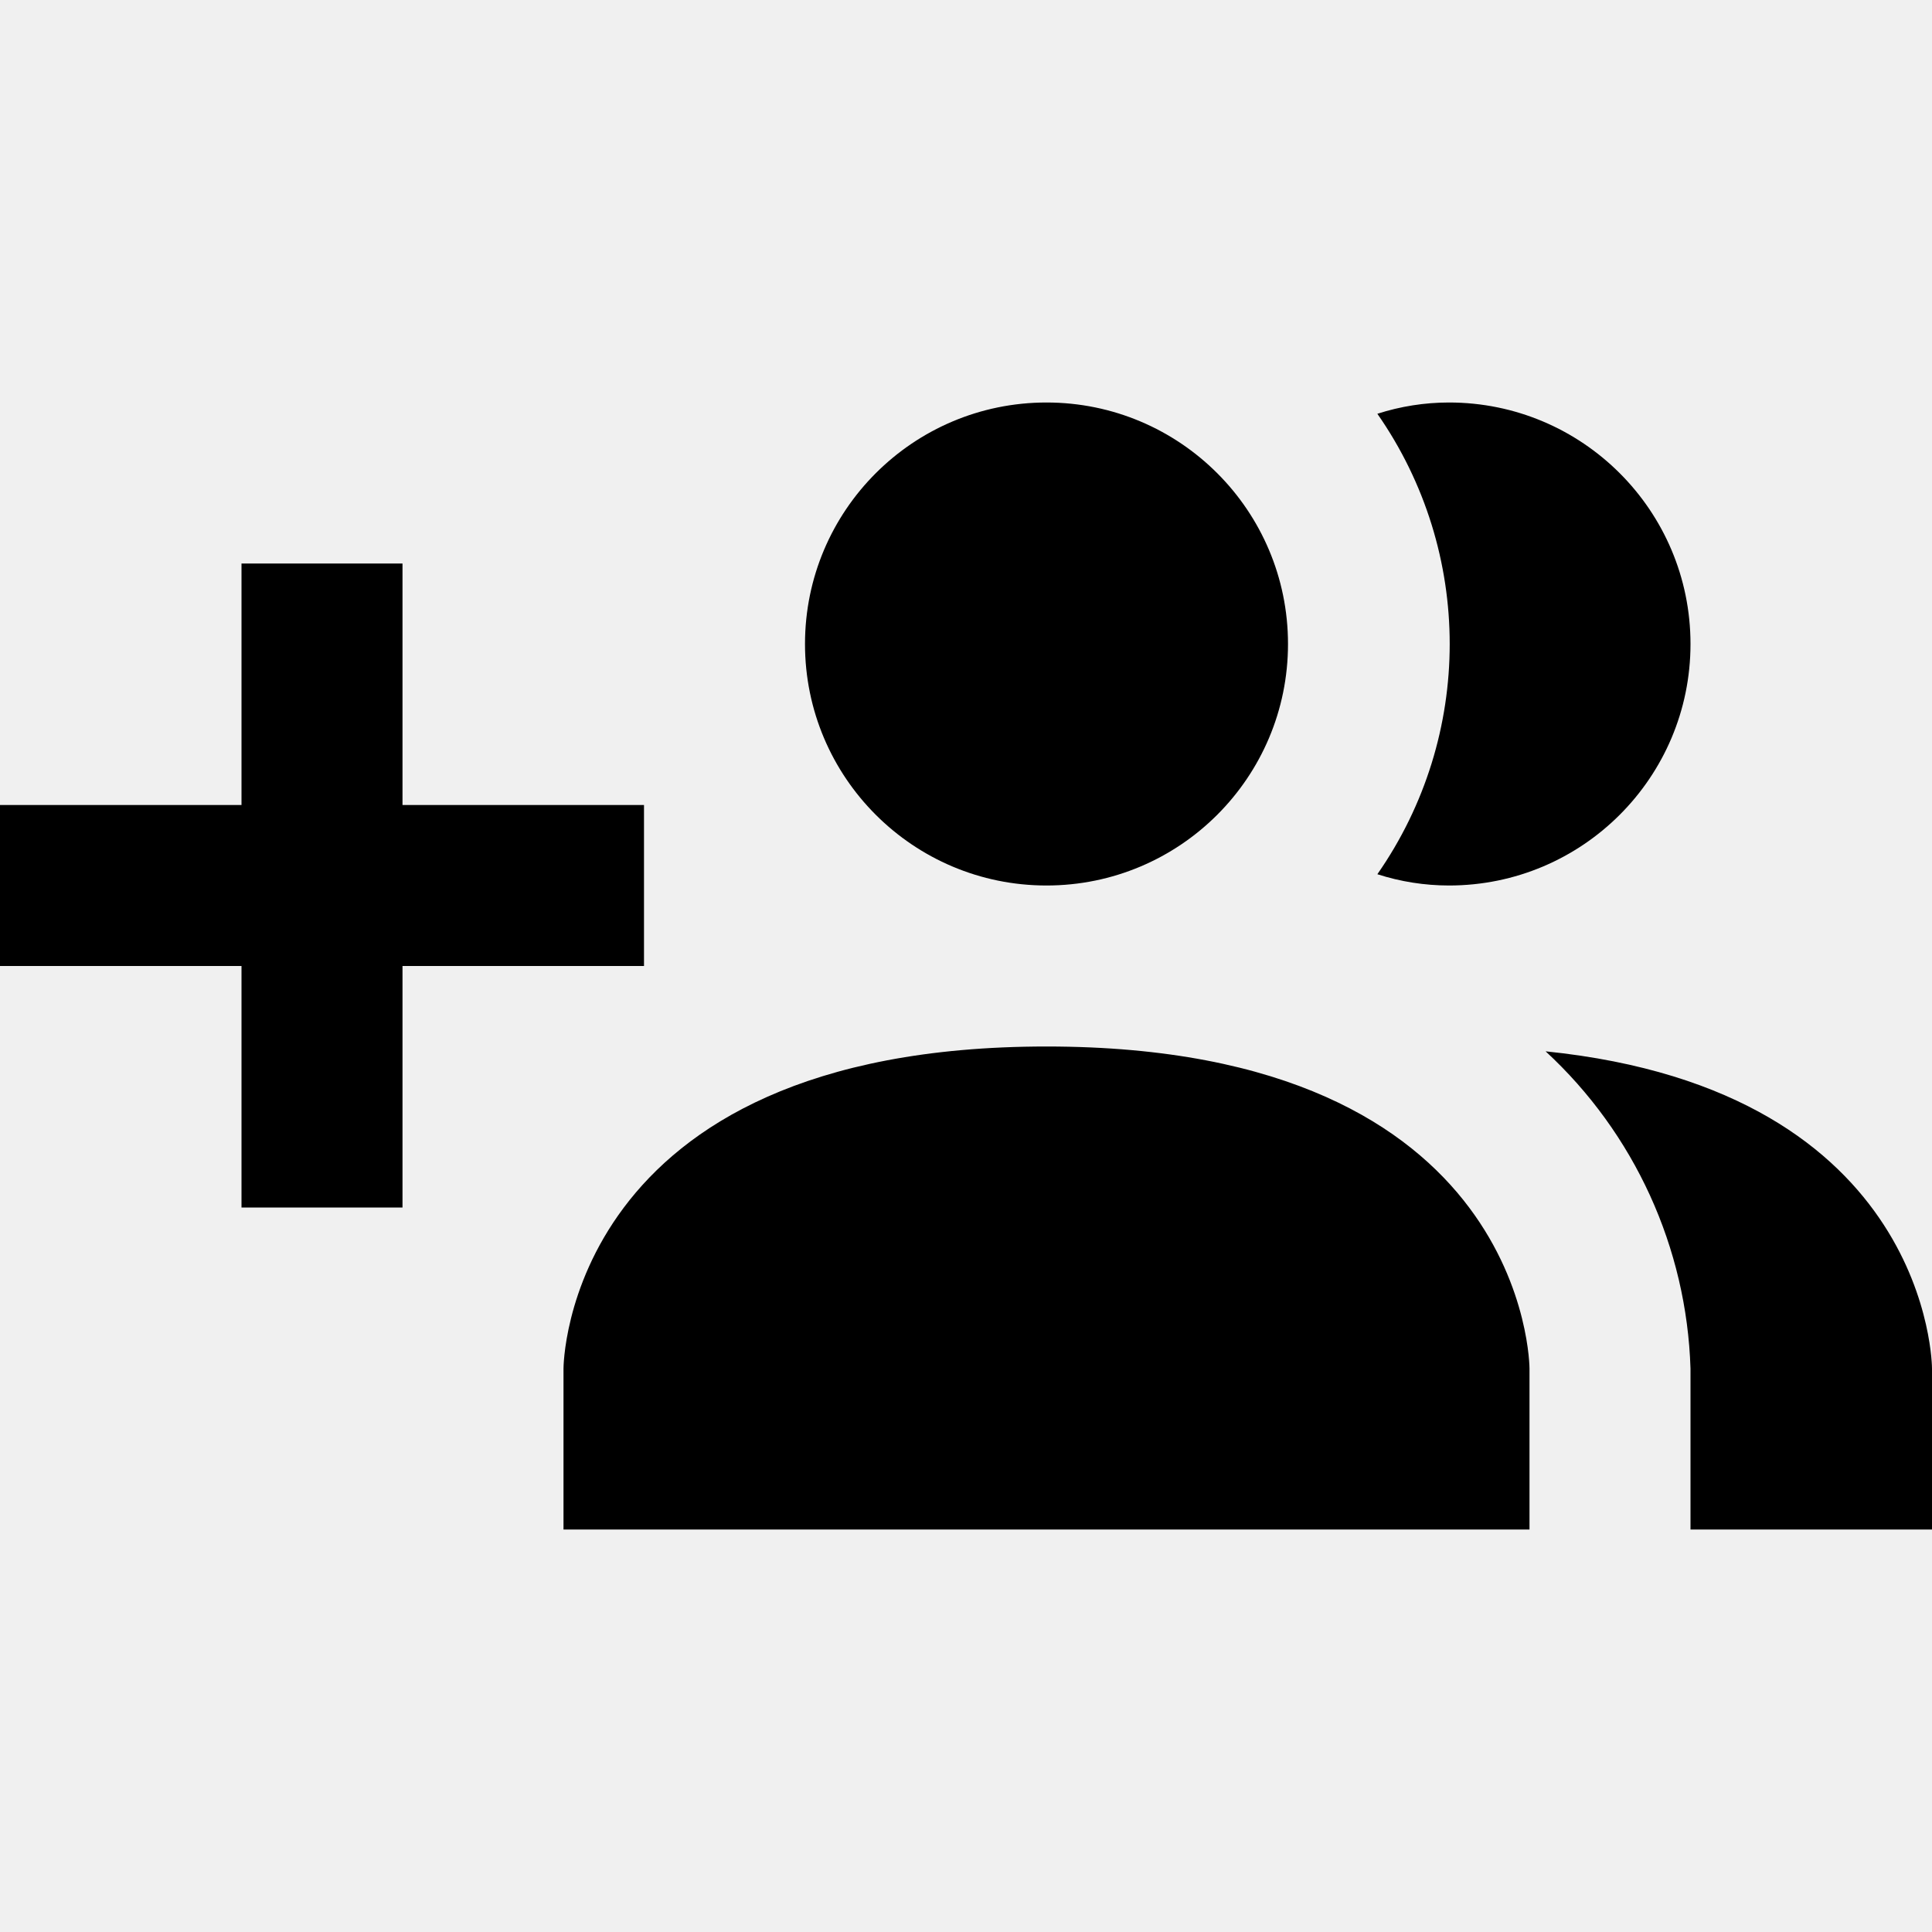
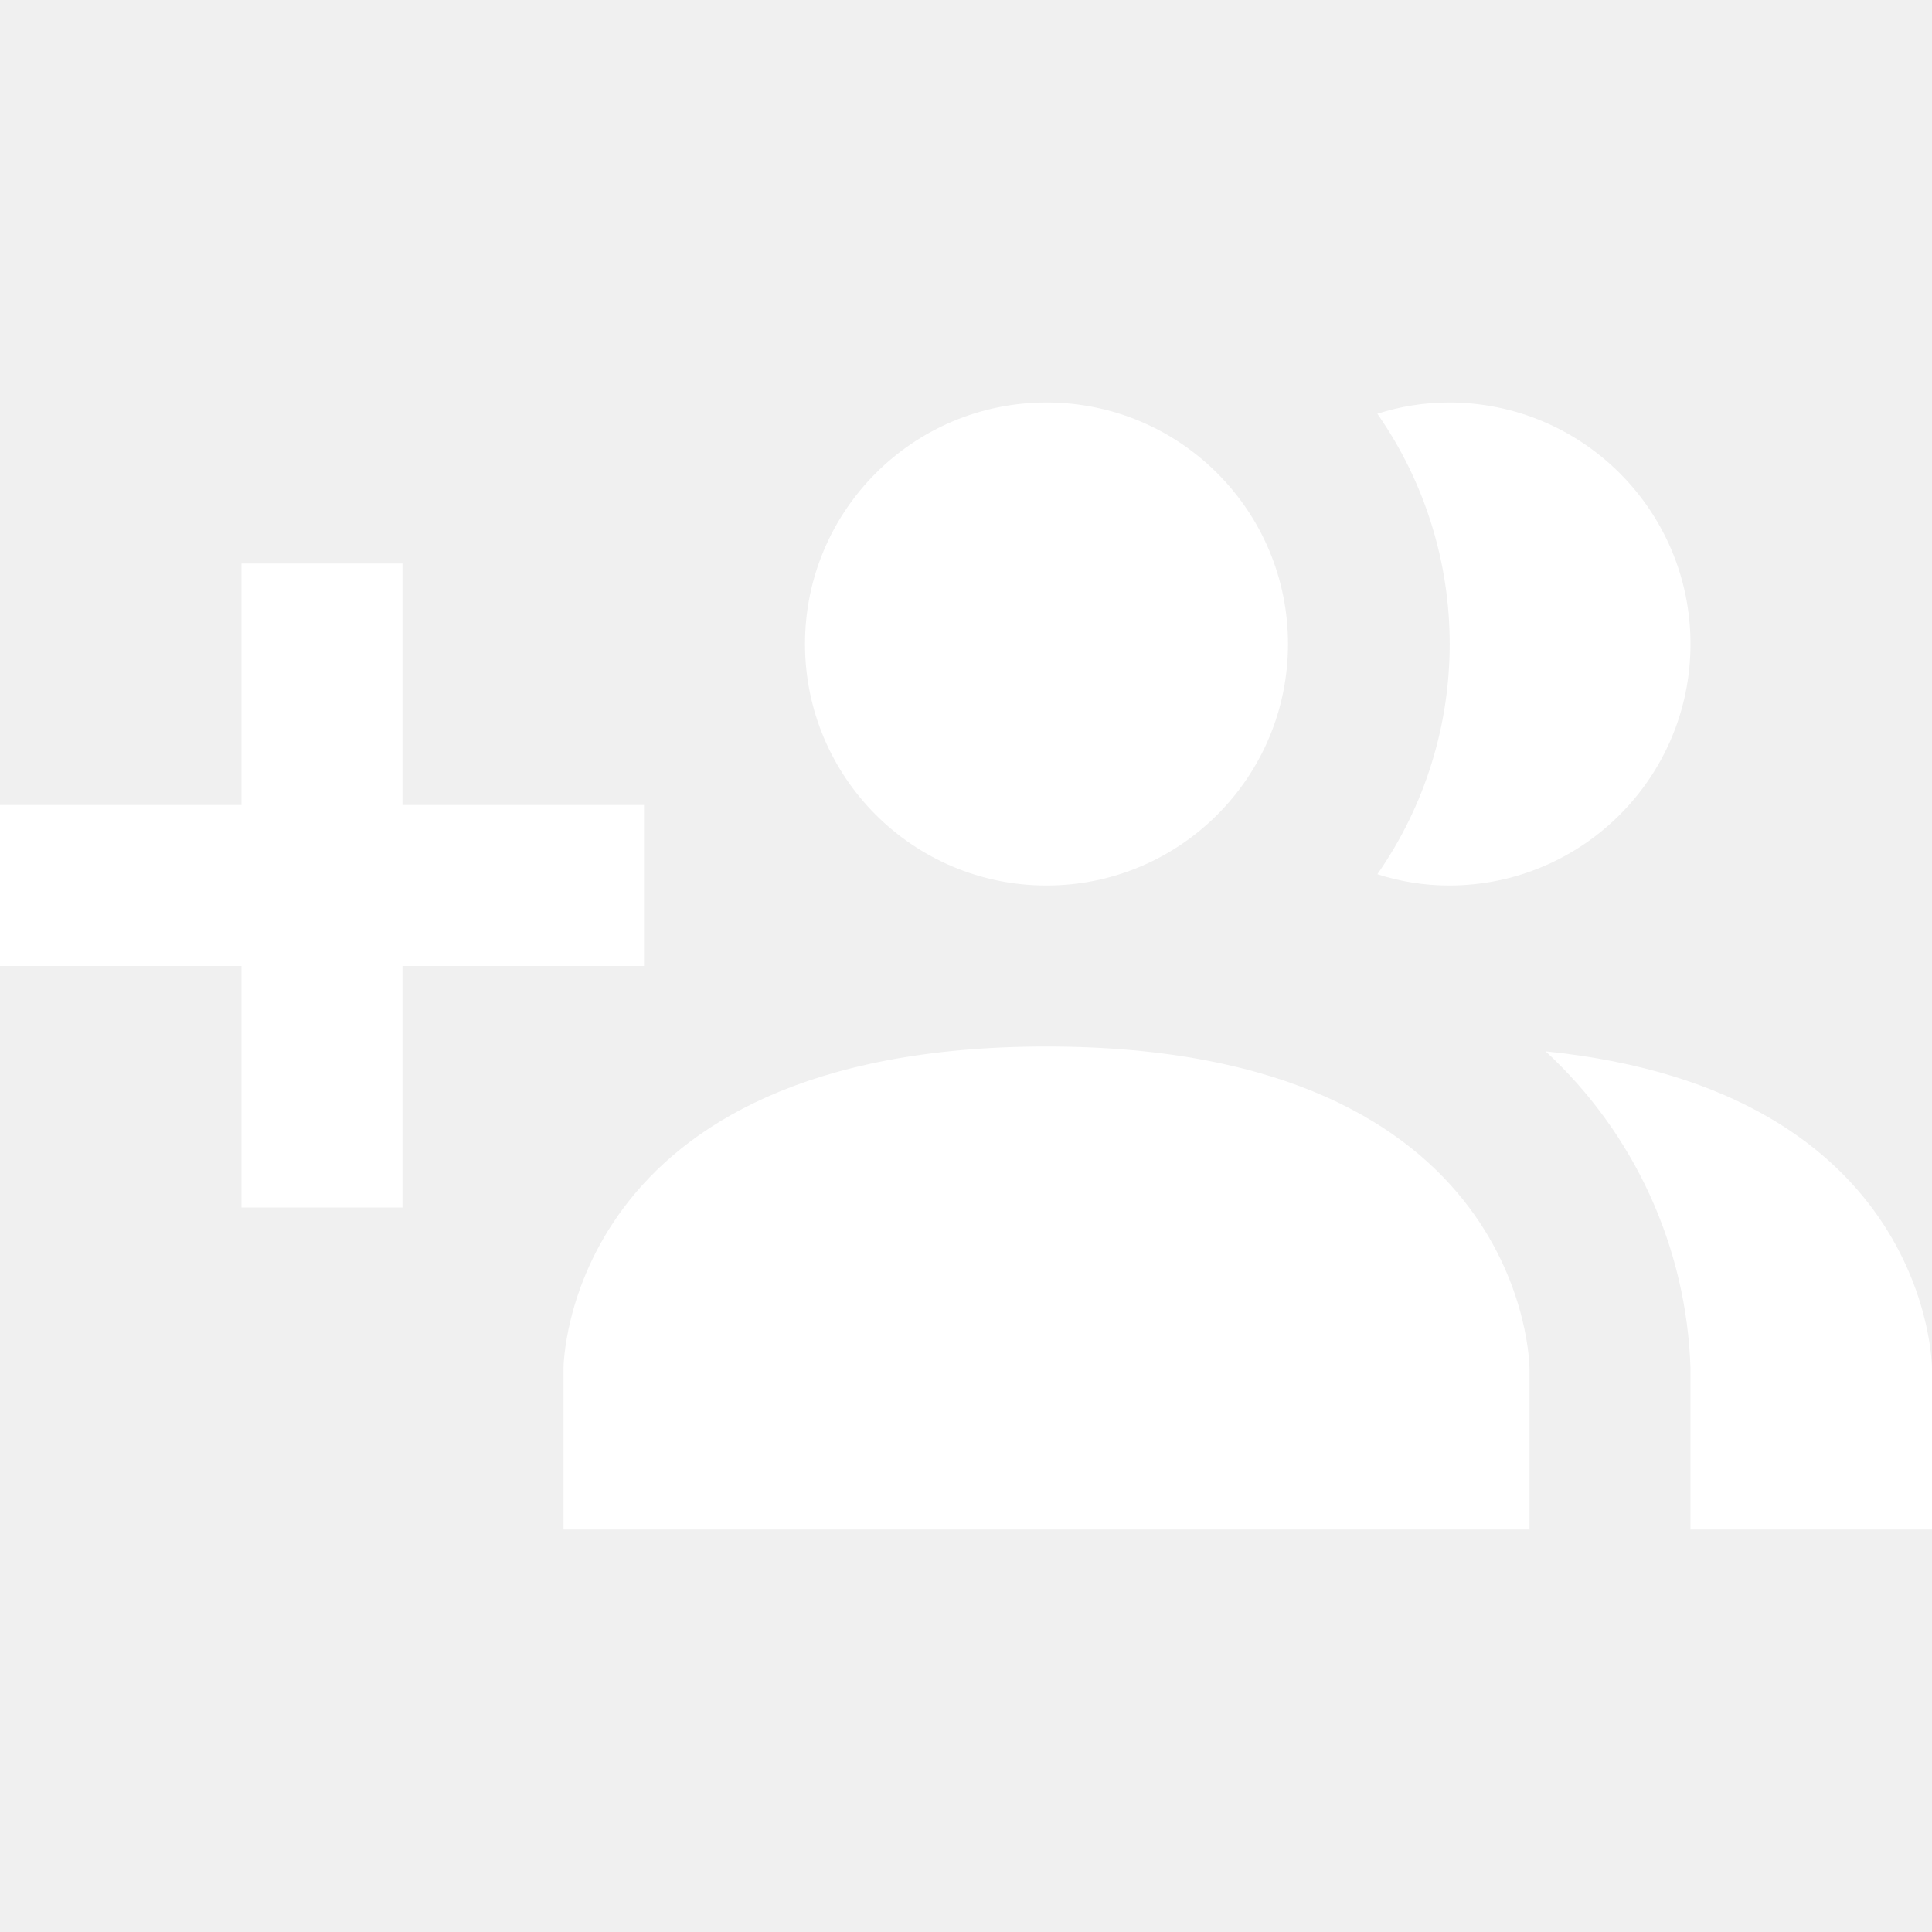
<svg xmlns="http://www.w3.org/2000/svg" viewBox="0 0 24 24">
-   <path d="M19 17V19H7V17S7 13 13 13 19 17 19 17M16 8A3 3 0 1 0 13 11A3 3 0 0 0 16 8M19.2 13.06A5.6 5.6 0 0 1 21 17V19H24V17S24 13.55 19.2 13.06M18 5A2.91 2.91 0 0 0 17.11 5.14A5 5 0 0 1 17.11 10.86A2.91 2.91 0 0 0 18 11A3 3 0 0 0 18 5M8 10H5V7H3V10H0V12H3V15H5V12H8Z" />
+   <path fill="white" d="M19 17V19H7V17S7 13 13 13 19 17 19 17M16 8A3 3 0 1 0 13 11A3 3 0 0 0 16 8M19.2 13.06A5.6 5.6 0 0 1 21 17V19H24V17S24 13.55 19.2 13.06M18 5A2.91 2.91 0 0 0 17.11 5.14A5 5 0 0 1 17.11 10.86A2.91 2.91 0 0 0 18 11A3 3 0 0 0 18 5M8 10H5V7H3V10H0V12H3V15H5V12H8Z" />
</svg>
